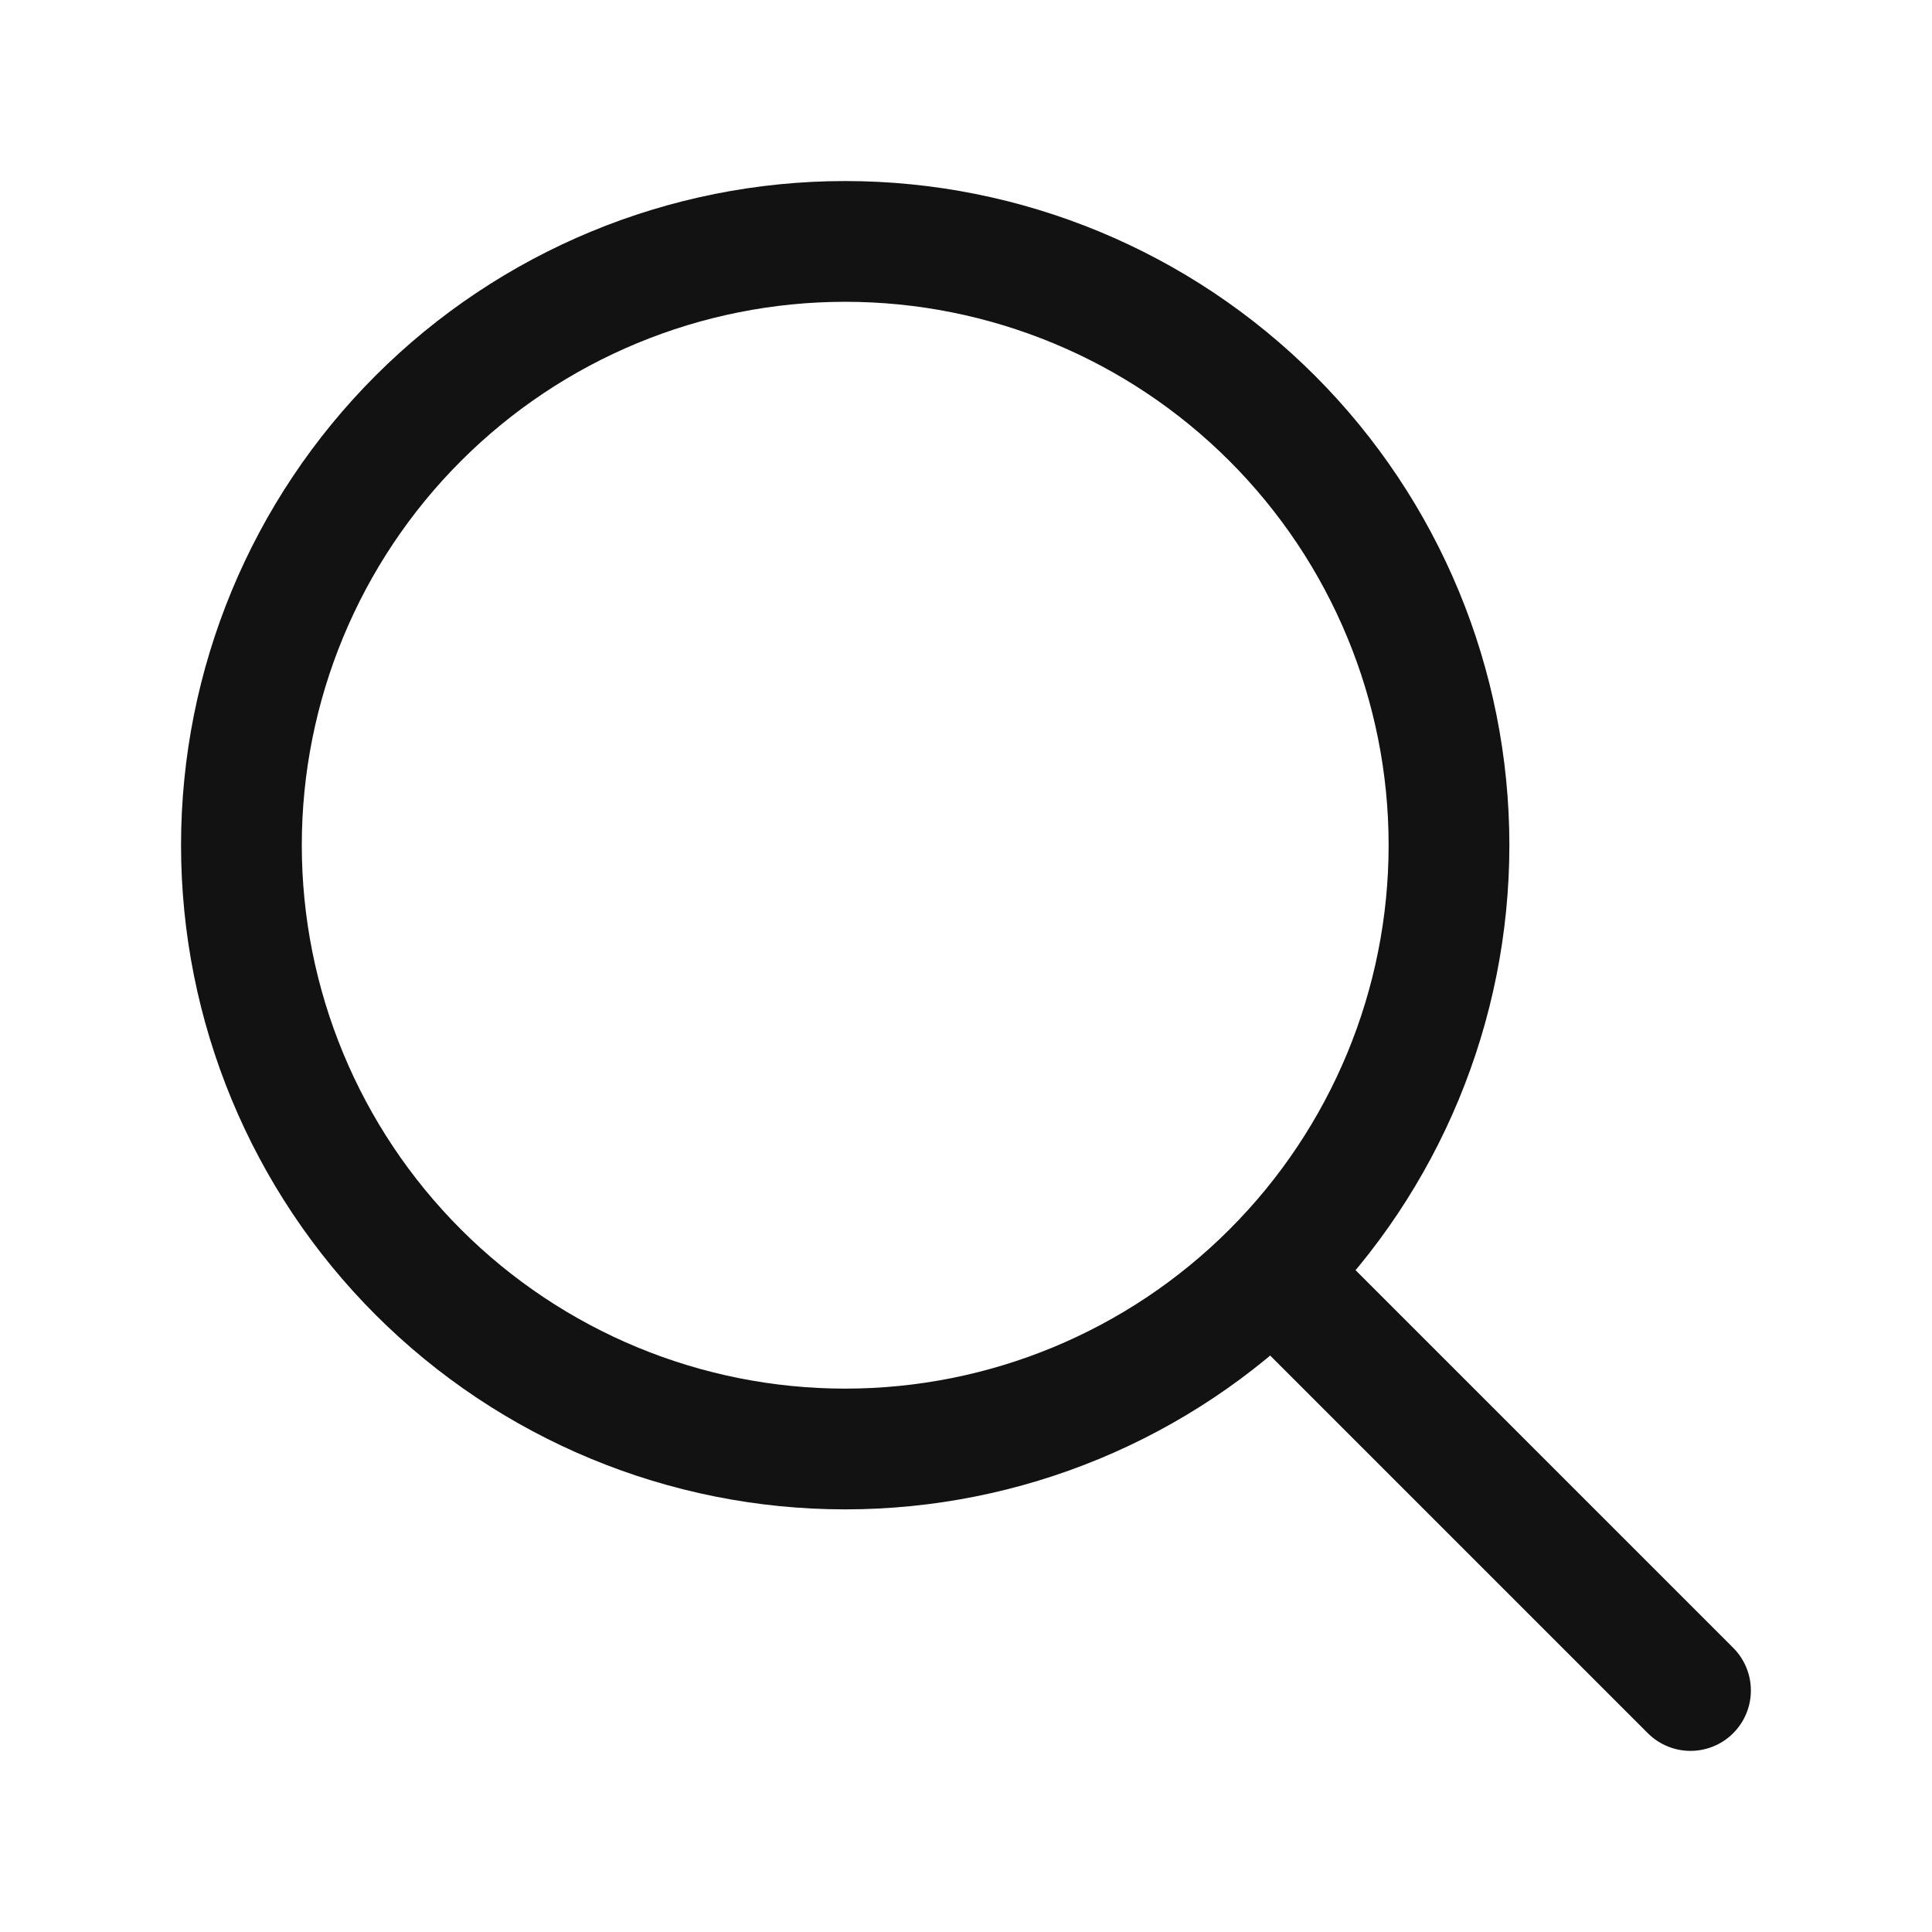
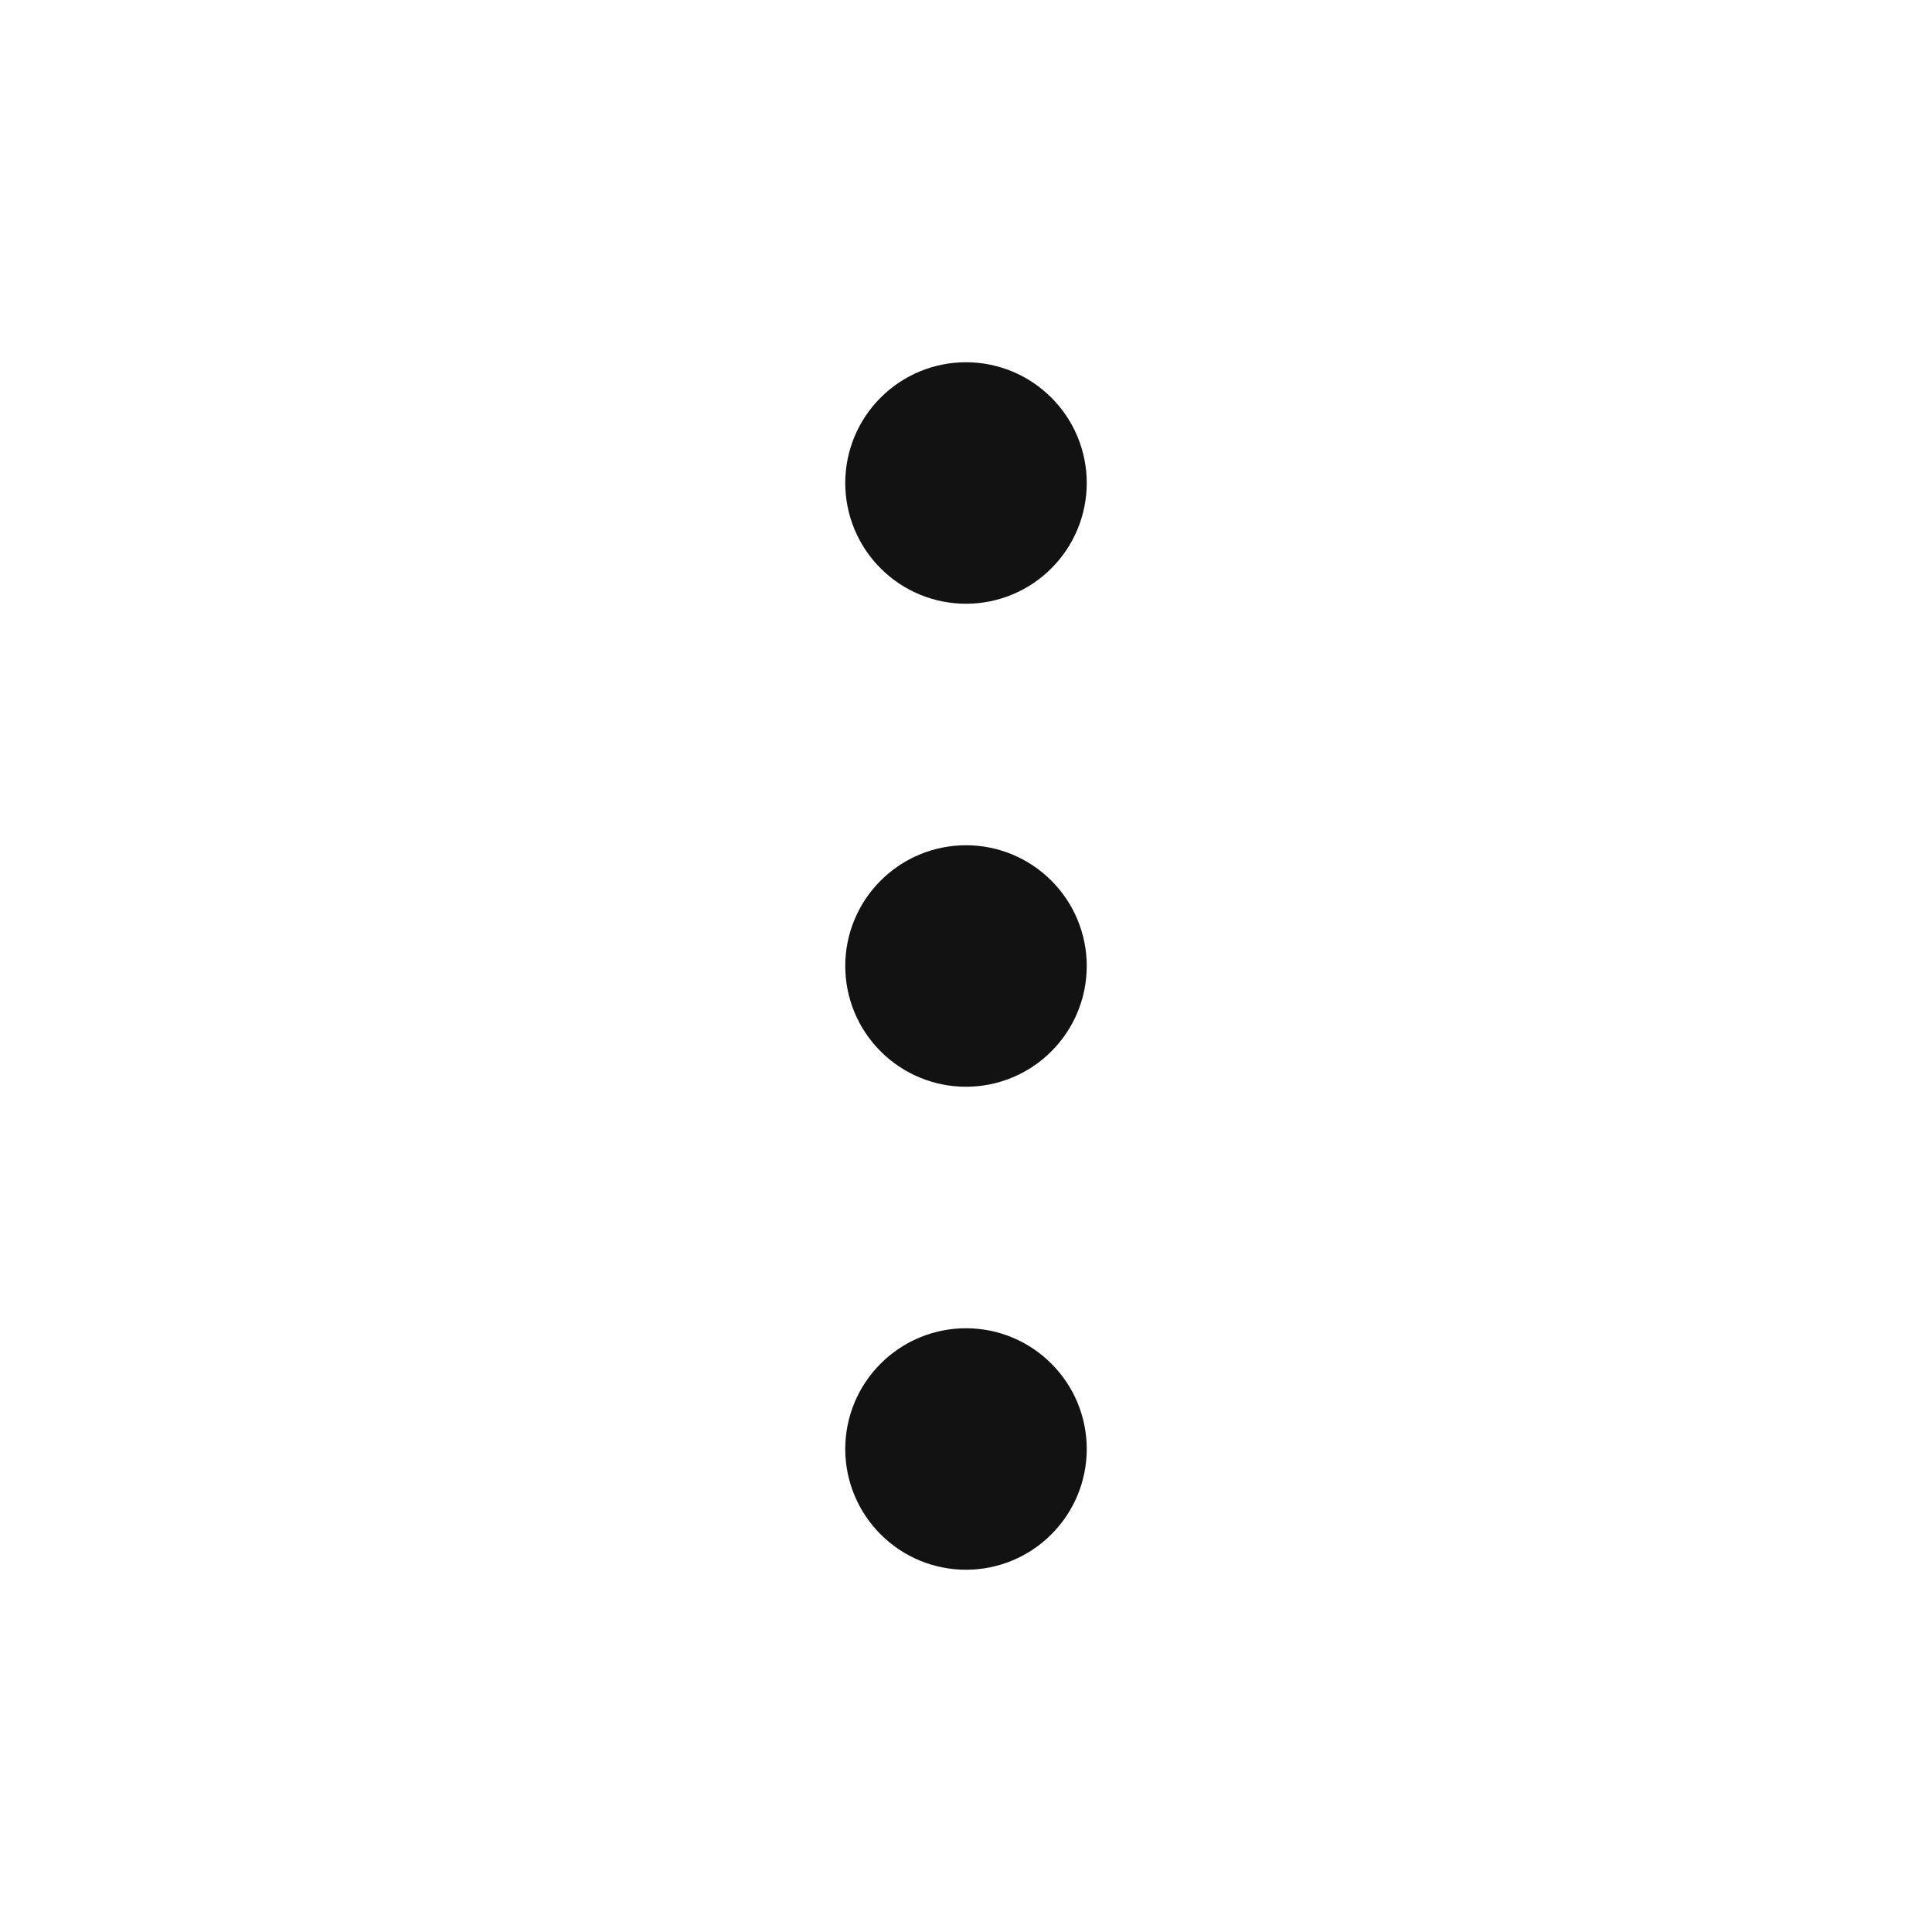
<svg xmlns="http://www.w3.org/2000/svg" width="24" height="24" viewBox="0 0 24 24" fill="none">
  <g id="Frame">
-     <path id="Vector" d="M21 21L15.803 15.803M15.803 15.803C17.21 14.396 18 12.489 18 10.499C18 8.51 17.21 6.603 15.803 5.196C14.396 3.789 12.489 2.999 10.499 2.999C8.51 2.999 6.603 3.789 5.196 5.196C3.789 6.603 2.999 8.51 2.999 10.499C2.999 12.489 3.789 14.396 5.196 15.803C6.603 17.21 8.51 18 10.499 18C12.489 18 14.396 17.21 15.803 15.803Z" stroke="#121212" stroke-width="1.5" stroke-linecap="round" stroke-linejoin="round" />
+     <path id="Vector" d="M12 6.75C11.801 6.75 11.61 6.671 11.47 6.53C11.329 6.39 11.25 6.199 11.25 6C11.25 5.801 11.329 5.61 11.47 5.47C11.61 5.329 11.801 5.25 12 5.25C12.199 5.25 12.39 5.329 12.53 5.47C12.671 5.61 12.75 5.801 12.75 6C12.75 6.199 12.671 6.39 12.53 6.53C12.39 6.671 12.199 6.75 12 6.75ZM12 12.75C11.801 12.75 11.61 12.671 11.47 12.53C11.329 12.39 11.25 12.199 11.25 12C11.25 11.801 11.329 11.61 11.47 11.47C11.61 11.329 11.801 11.25 12 11.25C12.199 11.25 12.39 11.329 12.53 11.47C12.671 11.61 12.75 11.801 12.75 12C12.75 12.199 12.671 12.39 12.53 12.53C12.39 12.671 12.199 12.75 12 12.75ZM12 18.75C11.801 18.75 11.61 18.671 11.47 18.53C11.329 18.39 11.25 18.199 11.25 18C11.25 17.801 11.329 17.61 11.47 17.47C11.61 17.329 11.801 17.25 12 17.25C12.199 17.25 12.39 17.329 12.53 17.47C12.671 17.61 12.75 17.801 12.75 18C12.75 18.199 12.671 18.39 12.53 18.53C12.39 18.671 12.199 18.75 12 18.75Z" stroke="#121212" stroke-width="1.5" stroke-linecap="round" stroke-linejoin="round" />
  </g>
</svg>
